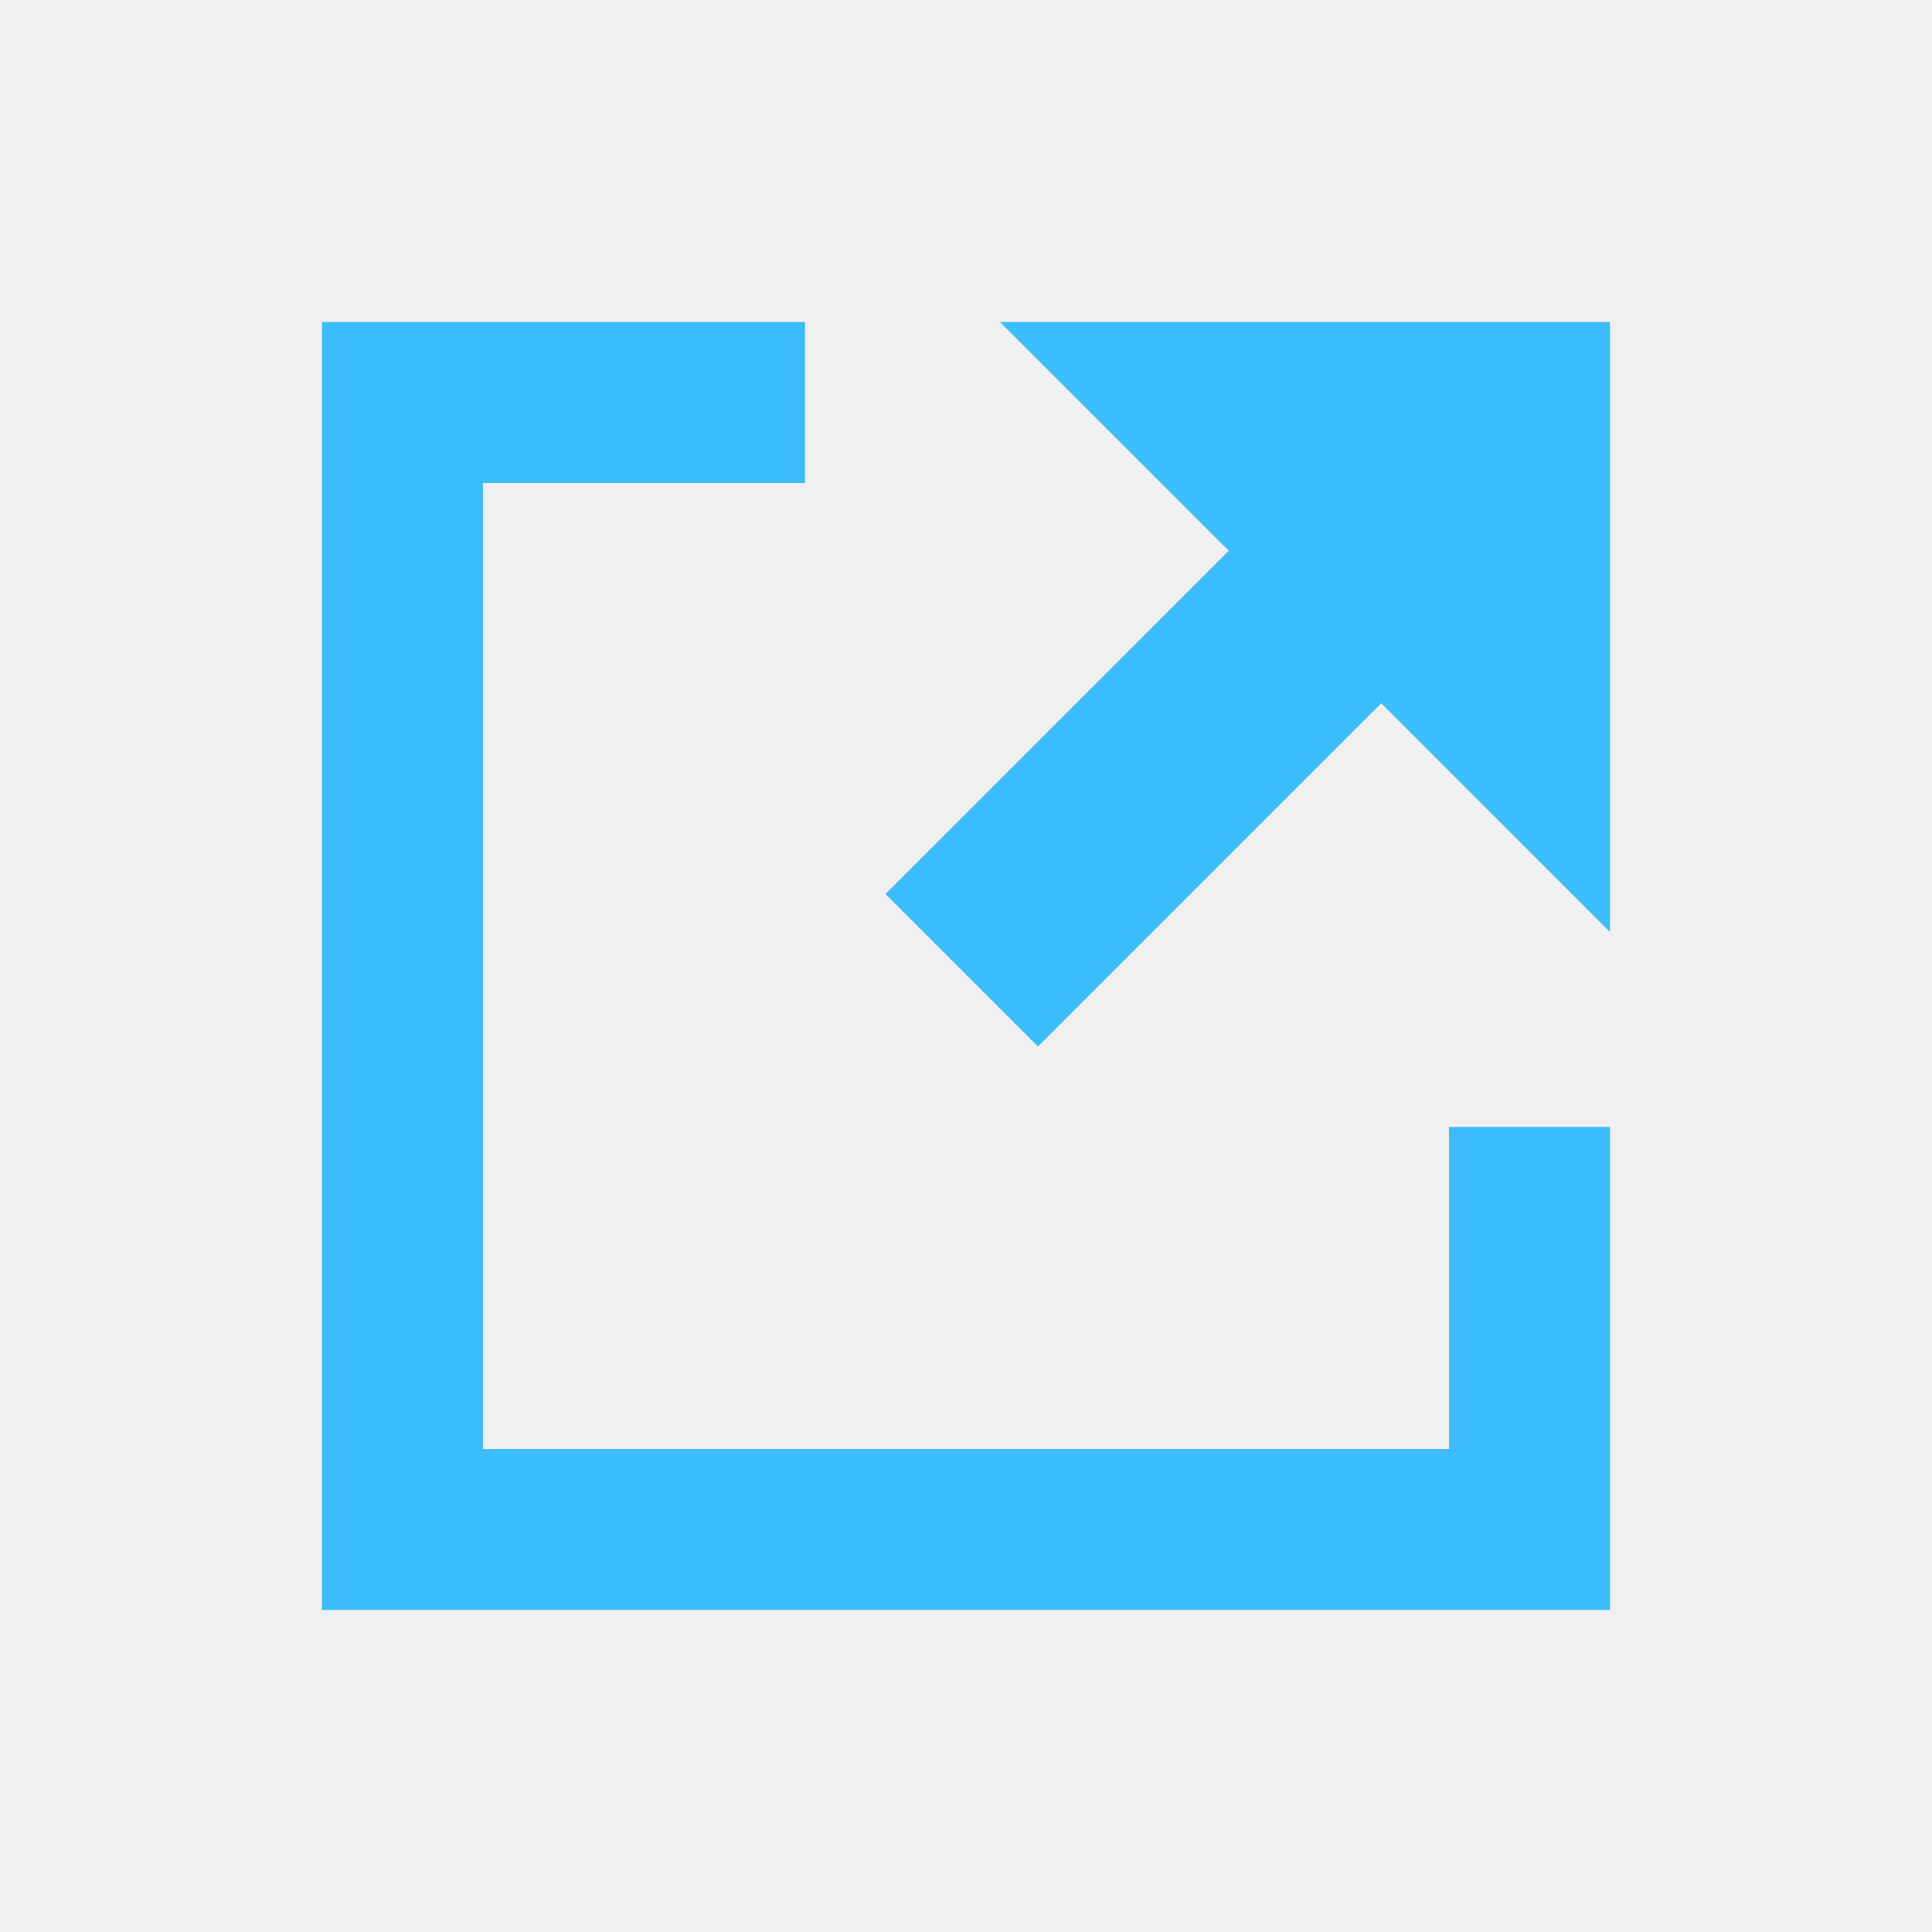
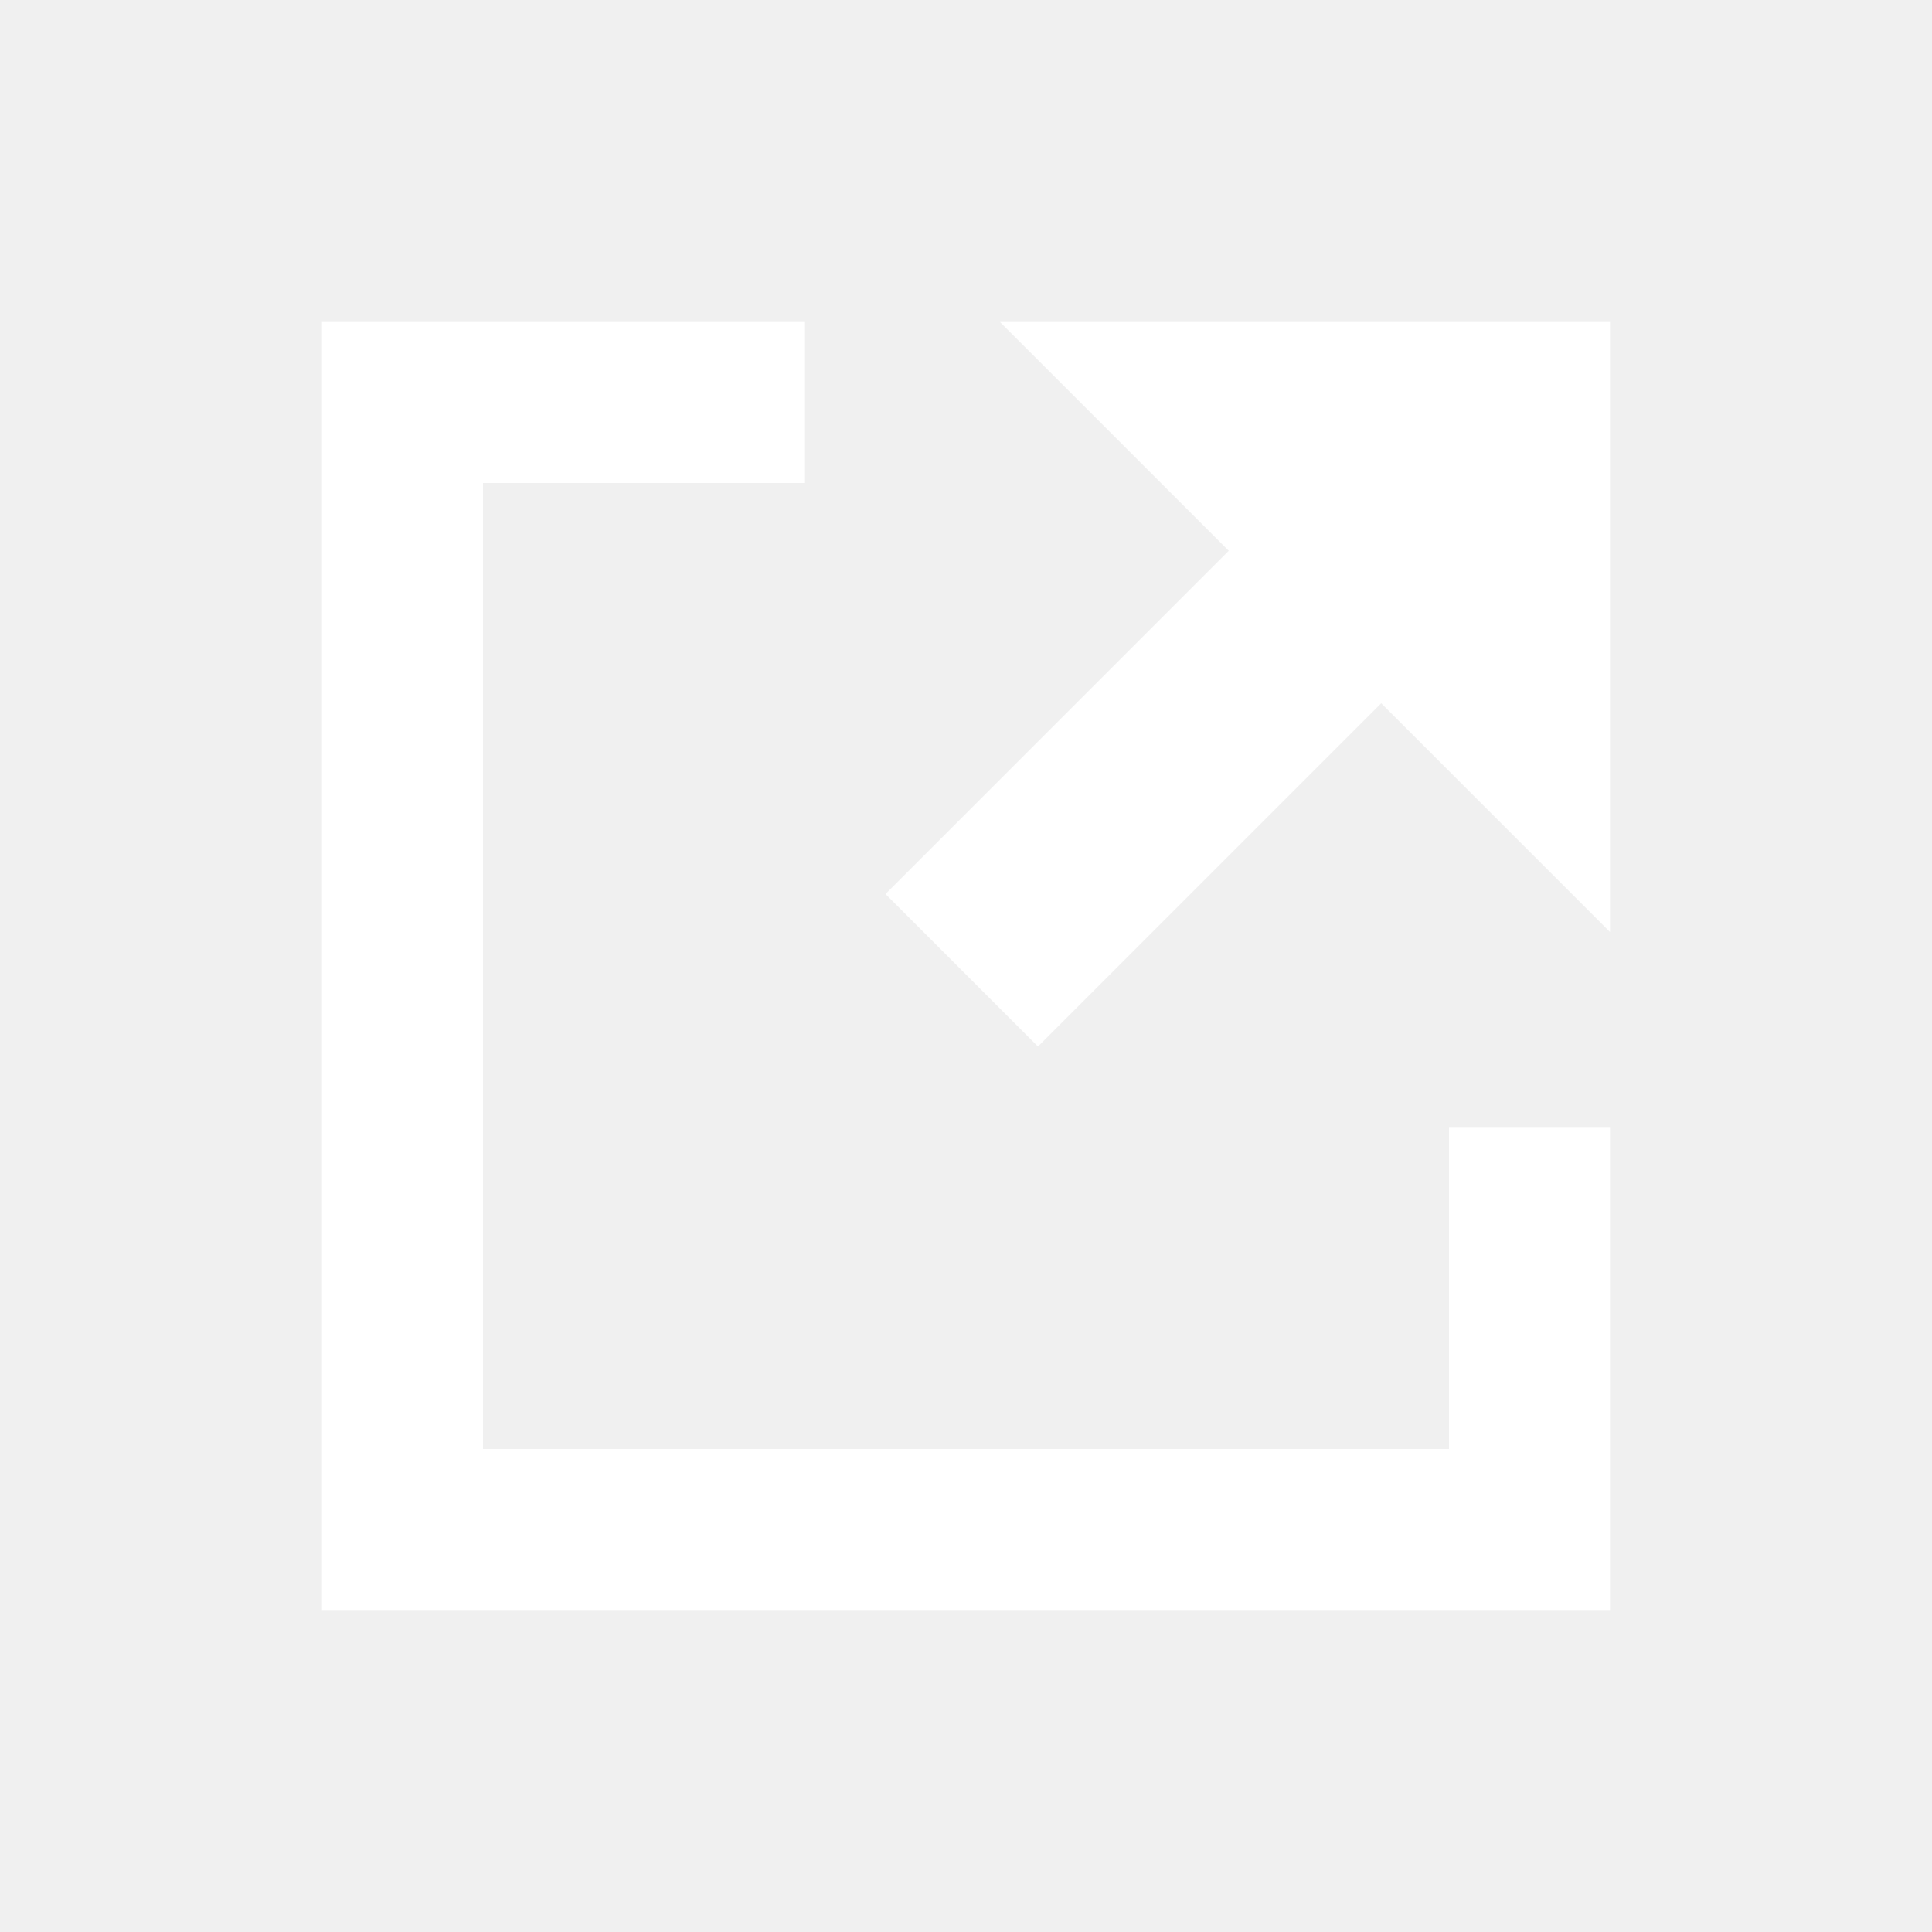
<svg xmlns="http://www.w3.org/2000/svg" version="1.1" x="0px" y="0px" width="12px" height="12px" viewBox="0 0 12 12" style="enable-background:new 0 0 12 12;" xml:space="preserve">
-   <g id="Icons" style="opacity:0.75;">
+   <g id="Icons">
    <g id="external">
-       <polygon id="box" style="fill-rule:evenodd;clip-rule:evenodd;fill:#00abff;" points="2,2 5,2 5,3 3,3 3,9 9,9 9,7 10,7 10,10 2,10   " />
-       <polygon id="arrow_13_" style="fill-rule:evenodd;clip-rule:evenodd;fill:#00abff;" points="6.211,2 10,2 10,5.789 8.579,4.368 6.447,6.5    5.5,5.553 7.632,3.421   " />
+       <polygon id="box" style="fill-rule:evenodd;clip-rule:evenodd;fill:#ffffff;" points="2,2 5,2 5,3 3,3 3,9 9,9 9,7 10,7 10,10 2,10   " />
+       <polygon id="arrow_13_" style="fill-rule:evenodd;clip-rule:evenodd;fill:#ffffff;" points="6.211,2 10,2 10,5.789 8.579,4.368 6.447,6.5    5.5,5.553 7.632,3.421   " />
    </g>
  </g>
  <g id="Guides" style="display:none;">
</g>
</svg>
